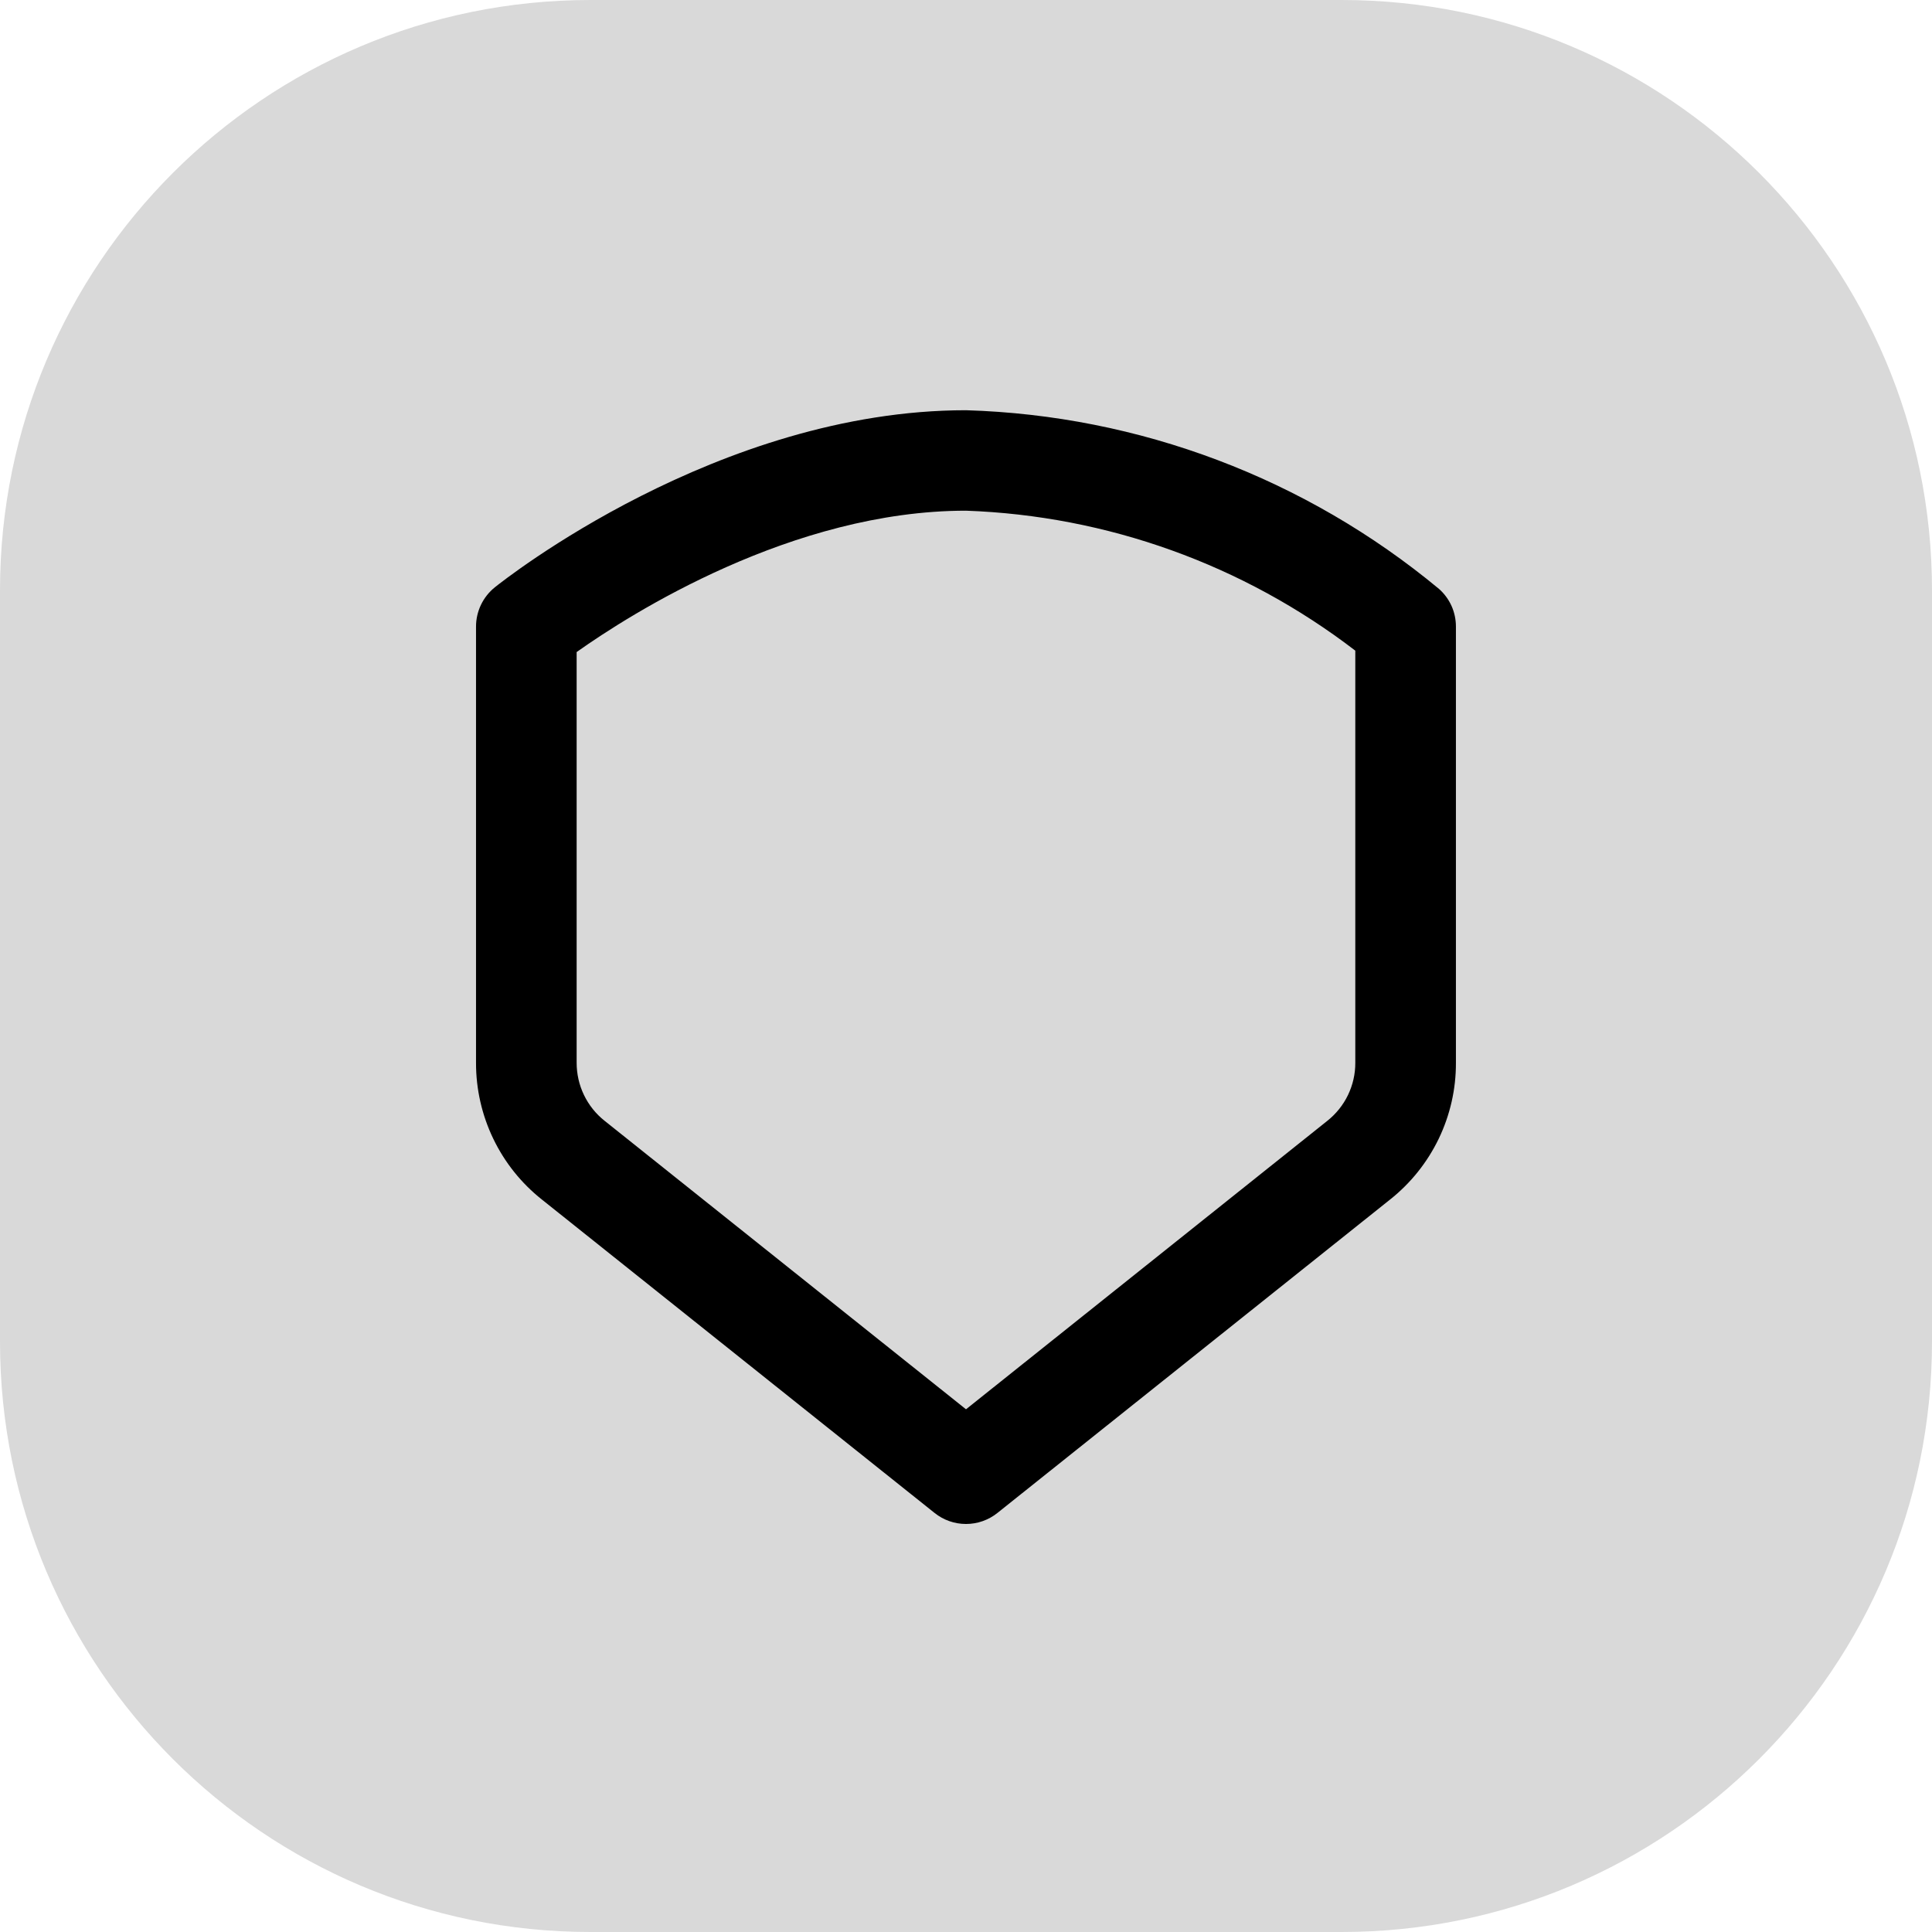
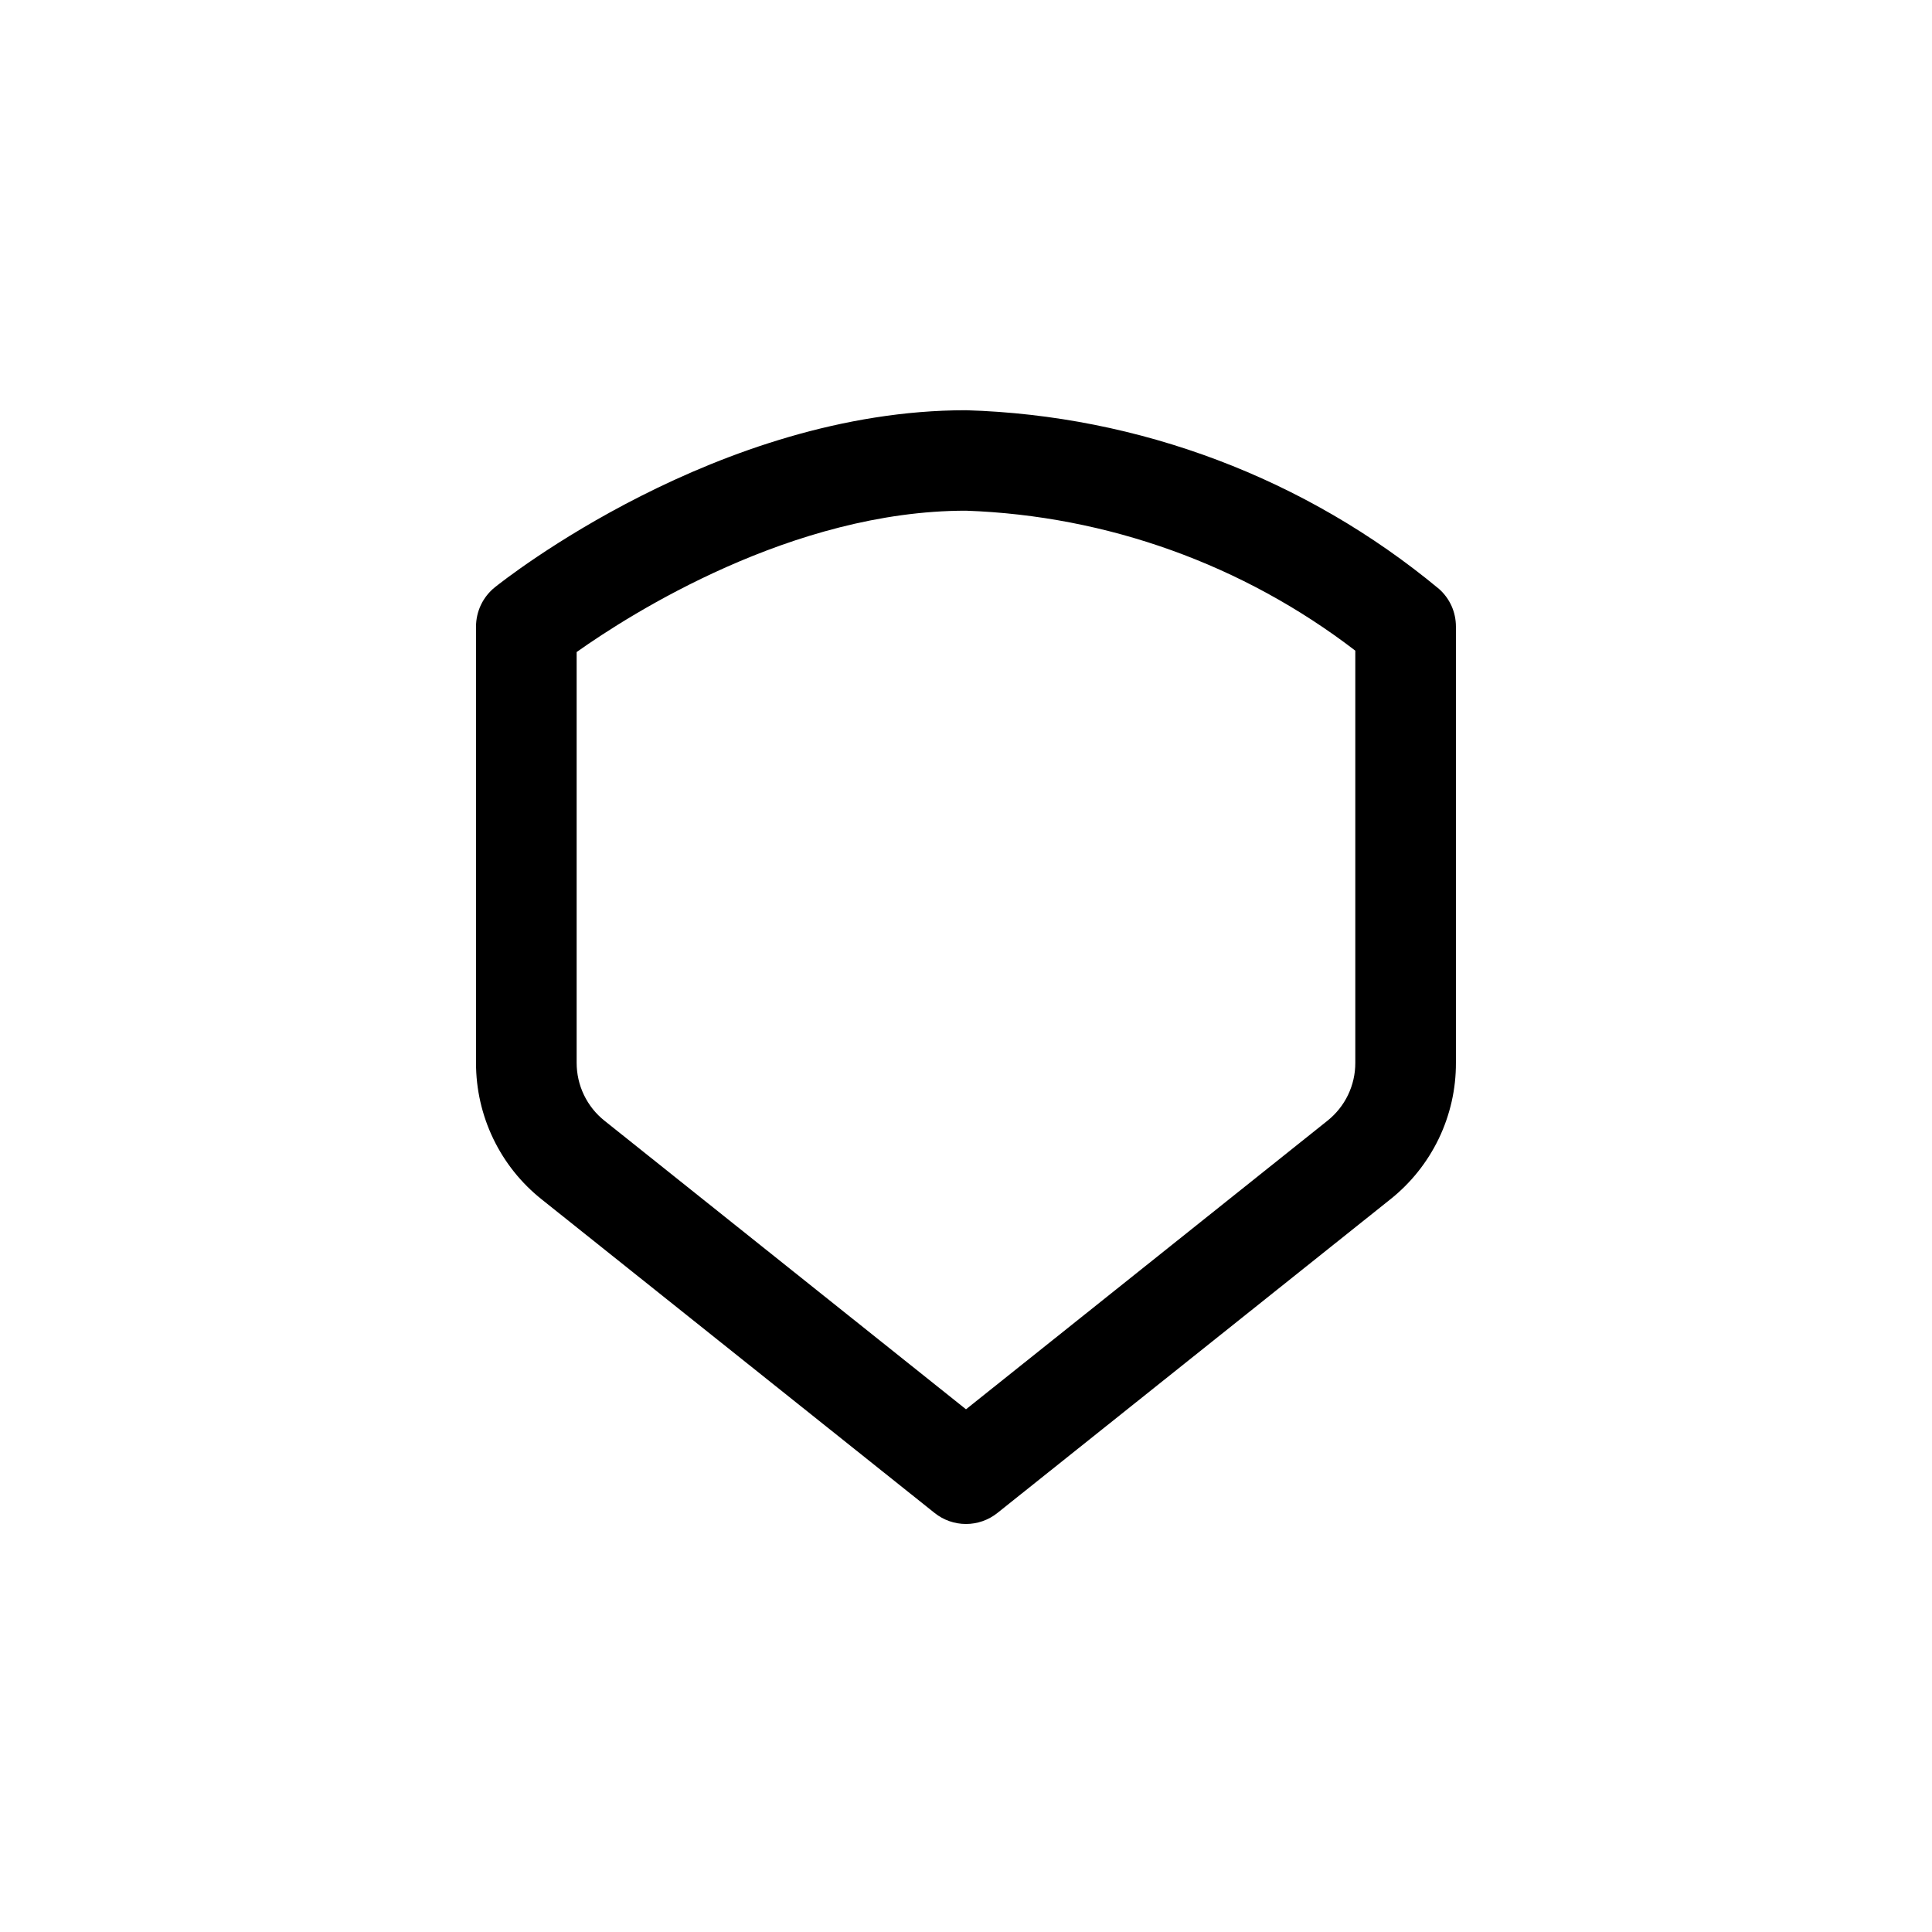
<svg xmlns="http://www.w3.org/2000/svg" width="36" height="36" viewBox="0 0 36 36" fill="none">
-   <rect width="36" height="36" rx="11" fill="#D9D9D9" />
+   <rect width="36" height="36" rx="11" />
  <path d="M18 28.397C17.787 28.397 17.581 28.325 17.415 28.192L10.095 22.35C9.712 22.046 9.403 21.659 9.191 21.218C8.979 20.777 8.869 20.294 8.87 19.805V11.675C8.87 11.534 8.902 11.396 8.962 11.27C9.023 11.143 9.111 11.032 9.22 10.944C9.388 10.809 13.383 7.644 18 7.644C21.227 7.74 24.329 8.912 26.813 10.973C26.913 11.061 26.992 11.169 27.047 11.29C27.101 11.411 27.129 11.542 27.129 11.675V19.804C27.131 20.293 27.021 20.777 26.809 21.218C26.596 21.659 26.287 22.046 25.904 22.35L18.585 28.192C18.419 28.325 18.212 28.397 18 28.397ZM10.745 12.15V19.804C10.745 20.011 10.791 20.216 10.881 20.403C10.971 20.59 11.102 20.755 11.265 20.884L18 26.26L24.734 20.884C24.896 20.755 25.028 20.591 25.118 20.404C25.208 20.216 25.255 20.012 25.254 19.804V12.124C23.166 10.521 20.63 9.609 18 9.516C14.766 9.516 11.749 11.438 10.745 12.15Z" fill="black" />
</svg>
